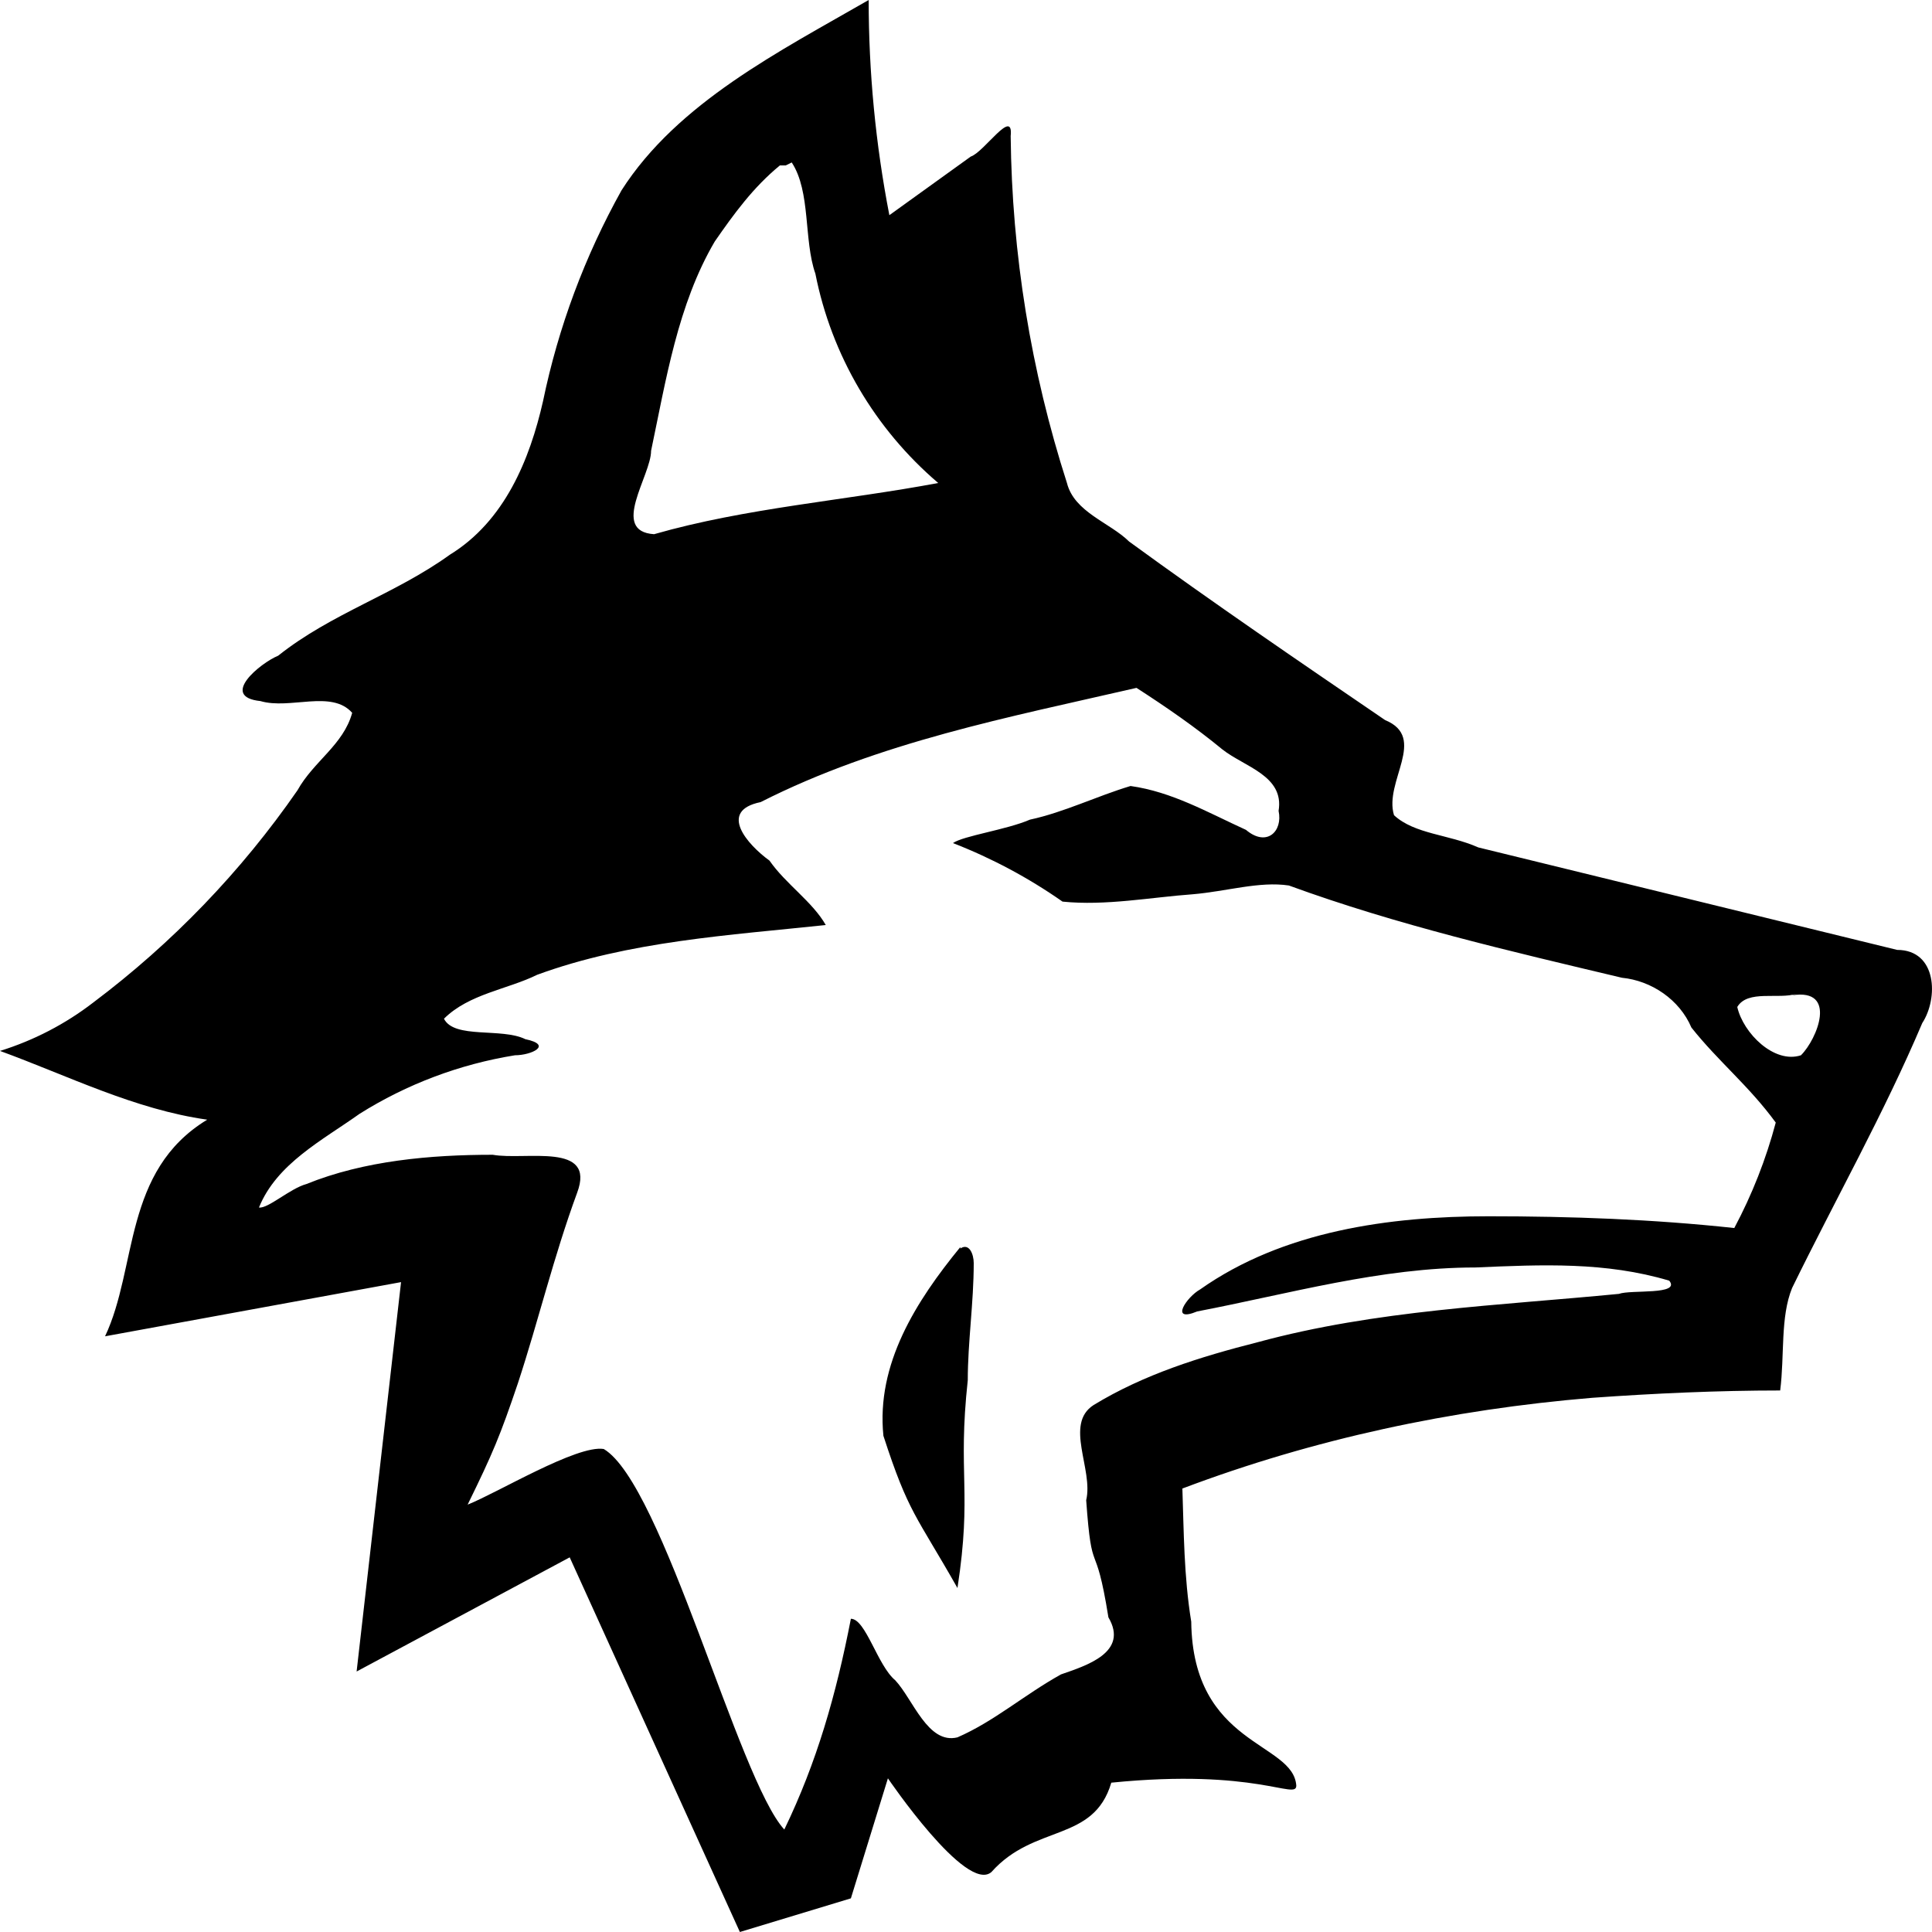
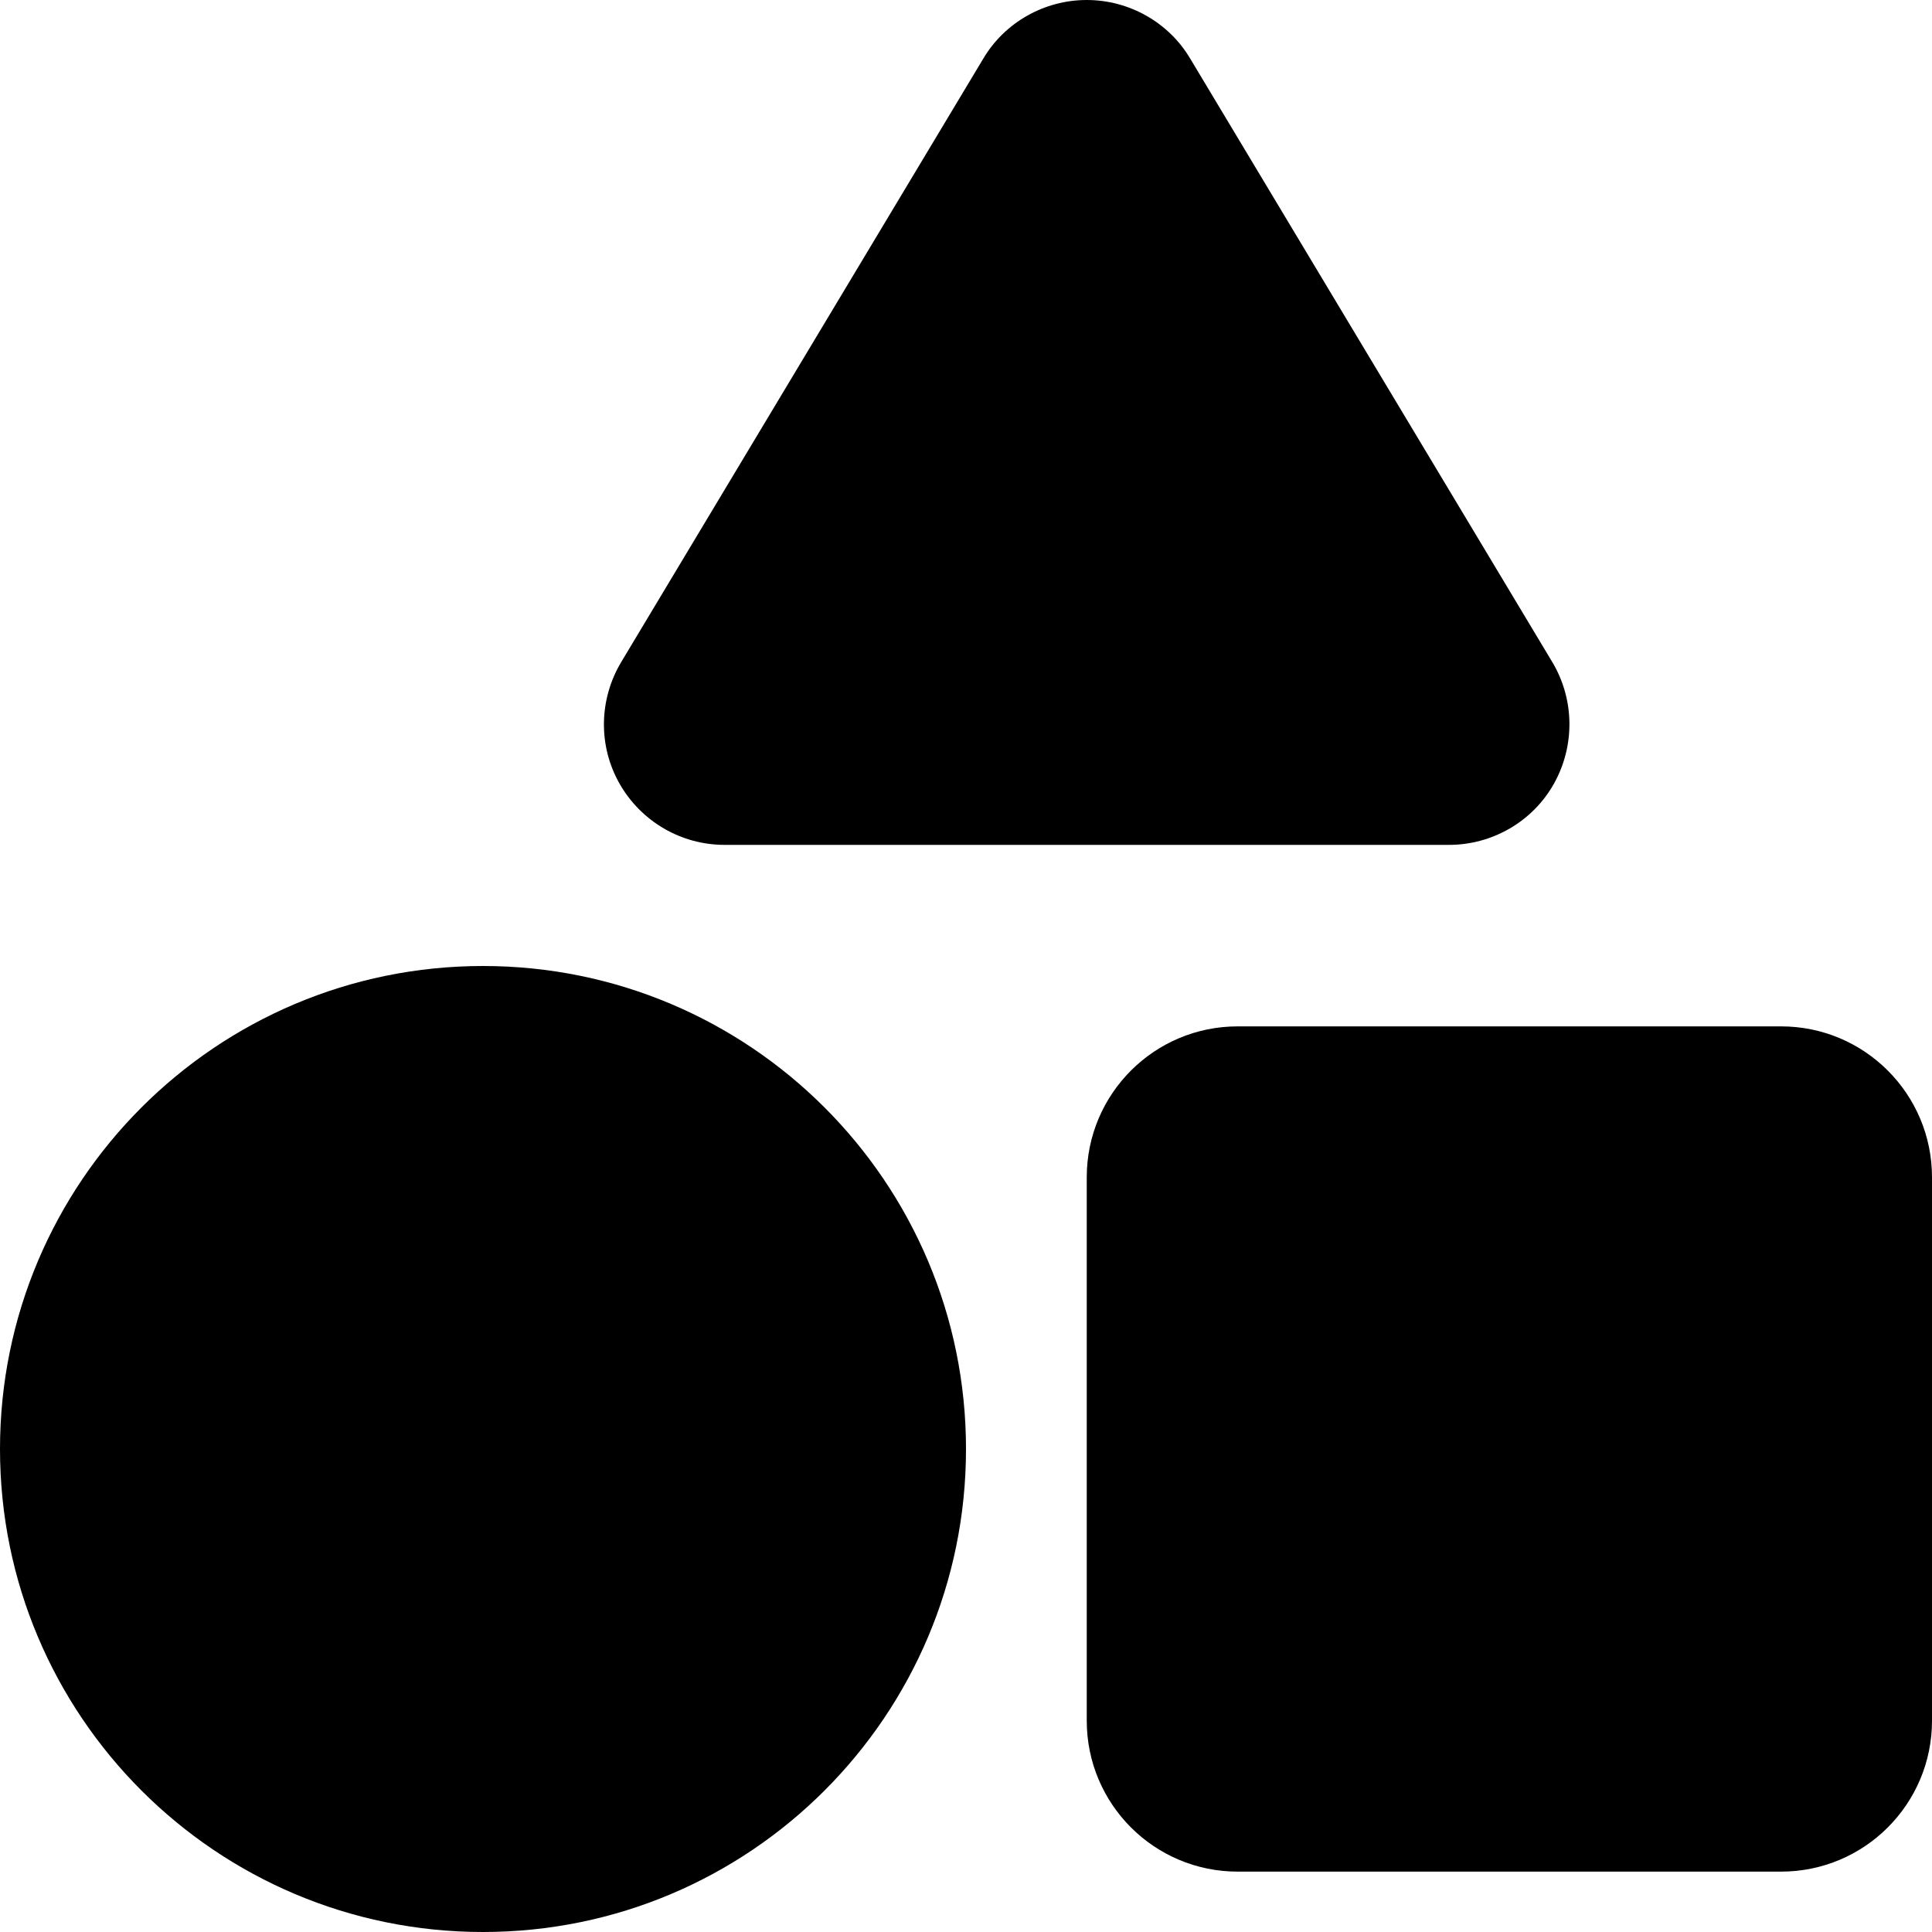
- <svg xmlns="http://www.w3.org/2000/svg" viewBox="0 0 24 24" version="1.1" id="svg1" width="24" height="24">
-   <defs id="defs1" />
-   <path id="path1" fill="#000000" d="M 11.03,22.091 C 11.03,22.091 12.004,23.527 12.316,23.255 12.85,22.654 13.585,22.891 13.805,22.145 15.607,21.964 16.103,22.364 16.103,22.182 16.067,21.636 14.816,21.691 14.798,20.145 14.706,19.582 14.706,19.018 14.688,18.491 16.324,17.873 18.034,17.509 19.78,17.364 20.552,17.309 21.342,17.273 22.114,17.273 22.17,16.836 22.114,16.364 22.262,16 22.795,14.909 23.401,13.836 23.879,12.709 24.081,12.4 24.063,11.8 23.567,11.8 L 18.364,10.527 C 17.997,10.364 17.574,10.364 17.317,10.127 17.188,9.709 17.739,9.164 17.206,8.945 16.14,8.218 15.074,7.491 14.026,6.727 13.787,6.491 13.346,6.364 13.254,6 A 14.872,14.709 0 0 1 12.555,1.691 C 12.592,1.327 12.225,1.891 12.059,1.945 L 11.048,2.673 A 14.338,14.182 0 0 1 10.791,0 C 9.688,0.636 8.419,1.273 7.721,2.364 A 9.375,9.273 0 0 0 6.746,4.982 C 6.581,5.709 6.269,6.473 5.588,6.891 4.908,7.382 4.118,7.618 3.456,8.145 3.235,8.236 2.721,8.655 3.235,8.709 3.603,8.818 4.118,8.564 4.375,8.855 4.265,9.255 3.897,9.455 3.695,9.818 A 11.526,11.4 0 0 1 1.158,12.454 3.677,3.636 0 0 1 0,13.055 C 0.846,13.364 1.673,13.782 2.574,13.909 1.526,14.546 1.71,15.745 1.305,16.6 L 4.982,15.927 4.43,20.764 7.077,19.346 9.191,24 10.57,23.582 Z M 9.835,2.018 C 10.074,2.382 9.982,2.982 10.129,3.4 A 4.651,4.6 0 0 0 11.655,6 C 10.496,6.218 9.265,6.309 8.125,6.636 7.574,6.6 8.088,5.909 8.088,5.6 8.272,4.727 8.419,3.782 8.879,3 9.118,2.655 9.357,2.327 9.688,2.055 H 9.761 Z M 14.118,8.545 C 14.486,8.782 14.853,9.036 15.184,9.309 15.46,9.527 15.956,9.636 15.883,10.073 15.938,10.327 15.736,10.527 15.478,10.309 15,10.091 14.559,9.836 14.044,9.764 13.622,9.891 13.217,10.091 12.794,10.182 12.5,10.309 11.967,10.382 11.838,10.473 A 6.434,6.364 0 0 1 13.199,11.2 C 13.732,11.255 14.302,11.146 14.816,11.109 15.239,11.073 15.644,10.945 16.011,11 17.353,11.491 18.769,11.818 20.148,12.146 20.515,12.182 20.864,12.418 21.011,12.764 21.342,13.182 21.728,13.491 22.059,13.945 A 6.25,6.182 0 0 1 21.544,15.255 C 20.534,15.146 19.522,15.109 18.493,15.109 17.261,15.109 15.938,15.291 14.908,16.018 14.743,16.109 14.522,16.436 14.872,16.291 16.011,16.073 17.151,15.745 18.328,15.745 19.155,15.709 19.945,15.673 20.736,15.909 20.883,16.091 20.258,16.018 20.111,16.073 18.622,16.218 17.096,16.273 15.625,16.673 14.908,16.855 14.21,17.073 13.585,17.454 13.217,17.691 13.585,18.255 13.493,18.636 13.566,19.654 13.603,19.055 13.769,20.091 14.026,20.527 13.493,20.691 13.18,20.8 12.721,21.055 12.353,21.382 11.894,21.582 11.526,21.673 11.342,21.109 11.121,20.873 10.901,20.691 10.754,20.109 10.57,20.109 10.386,21.055 10.147,21.891 9.743,22.727 9.173,22.109 8.235,18.436 7.5,18 7.169,17.945 6.177,18.546 5.809,18.691 6.121,18.055 6.213,17.836 6.434,17.182 6.691,16.4 6.875,15.618 7.169,14.818 7.408,14.182 6.526,14.418 6.121,14.345 5.349,14.345 4.522,14.418 3.805,14.709 3.603,14.764 3.327,15.018 3.217,15 3.438,14.454 4.007,14.164 4.467,13.836 A 5.147,5.091 0 0 1 6.397,13.109 C 6.599,13.109 6.875,12.982 6.526,12.909 6.232,12.764 5.643,12.909 5.515,12.655 5.827,12.345 6.305,12.291 6.673,12.109 7.813,11.691 9.063,11.618 10.258,11.491 10.092,11.2 9.761,10.982 9.559,10.691 9.283,10.491 8.916,10.073 9.449,9.964 10.919,9.218 12.537,8.909 14.118,8.545 Z M 22.262,12.364 C 22.831,12.273 22.574,12.909 22.372,13.109 22.041,13.218 21.655,12.836 21.581,12.509 21.71,12.291 22.096,12.418 22.317,12.345 Z M 11.93,15.491 C 11.379,16.164 10.883,16.945 10.974,17.836 11.287,18.8 11.379,18.818 11.894,19.727 12.078,18.527 11.894,18.327 12.022,17.145 12.022,16.673 12.096,16.182 12.096,15.691 12.096,15.582 12.041,15.436 11.93,15.509 Z" style="stroke-width:0.183" />
+ <svg xmlns="http://www.w3.org/2000/svg" height="16" width="16" viewBox="0 0 512 512">
+   <path d="M315.4 15.5C309.7 5.9 299.2 0 288 0s-21.7 5.9-27.4 15.5l-96 160c-5.9 9.9-6.1 22.2-.4 32.2s16.3 16.2 27.8 16.2H384c11.5 0 22.2-6.2 27.8-16.2s5.5-22.3-.4-32.2l-96-160zM288 312V456c0 22.1 17.9 40 40 40H472c22.1 0 40-17.9 40-40V312c0-22.1-17.9-40-40-40H328c-22.1 0-40 17.9-40 40zM128 512a128 128 0 1 0 0-256 128 128 0 1 0 0 256z" />
</svg>
